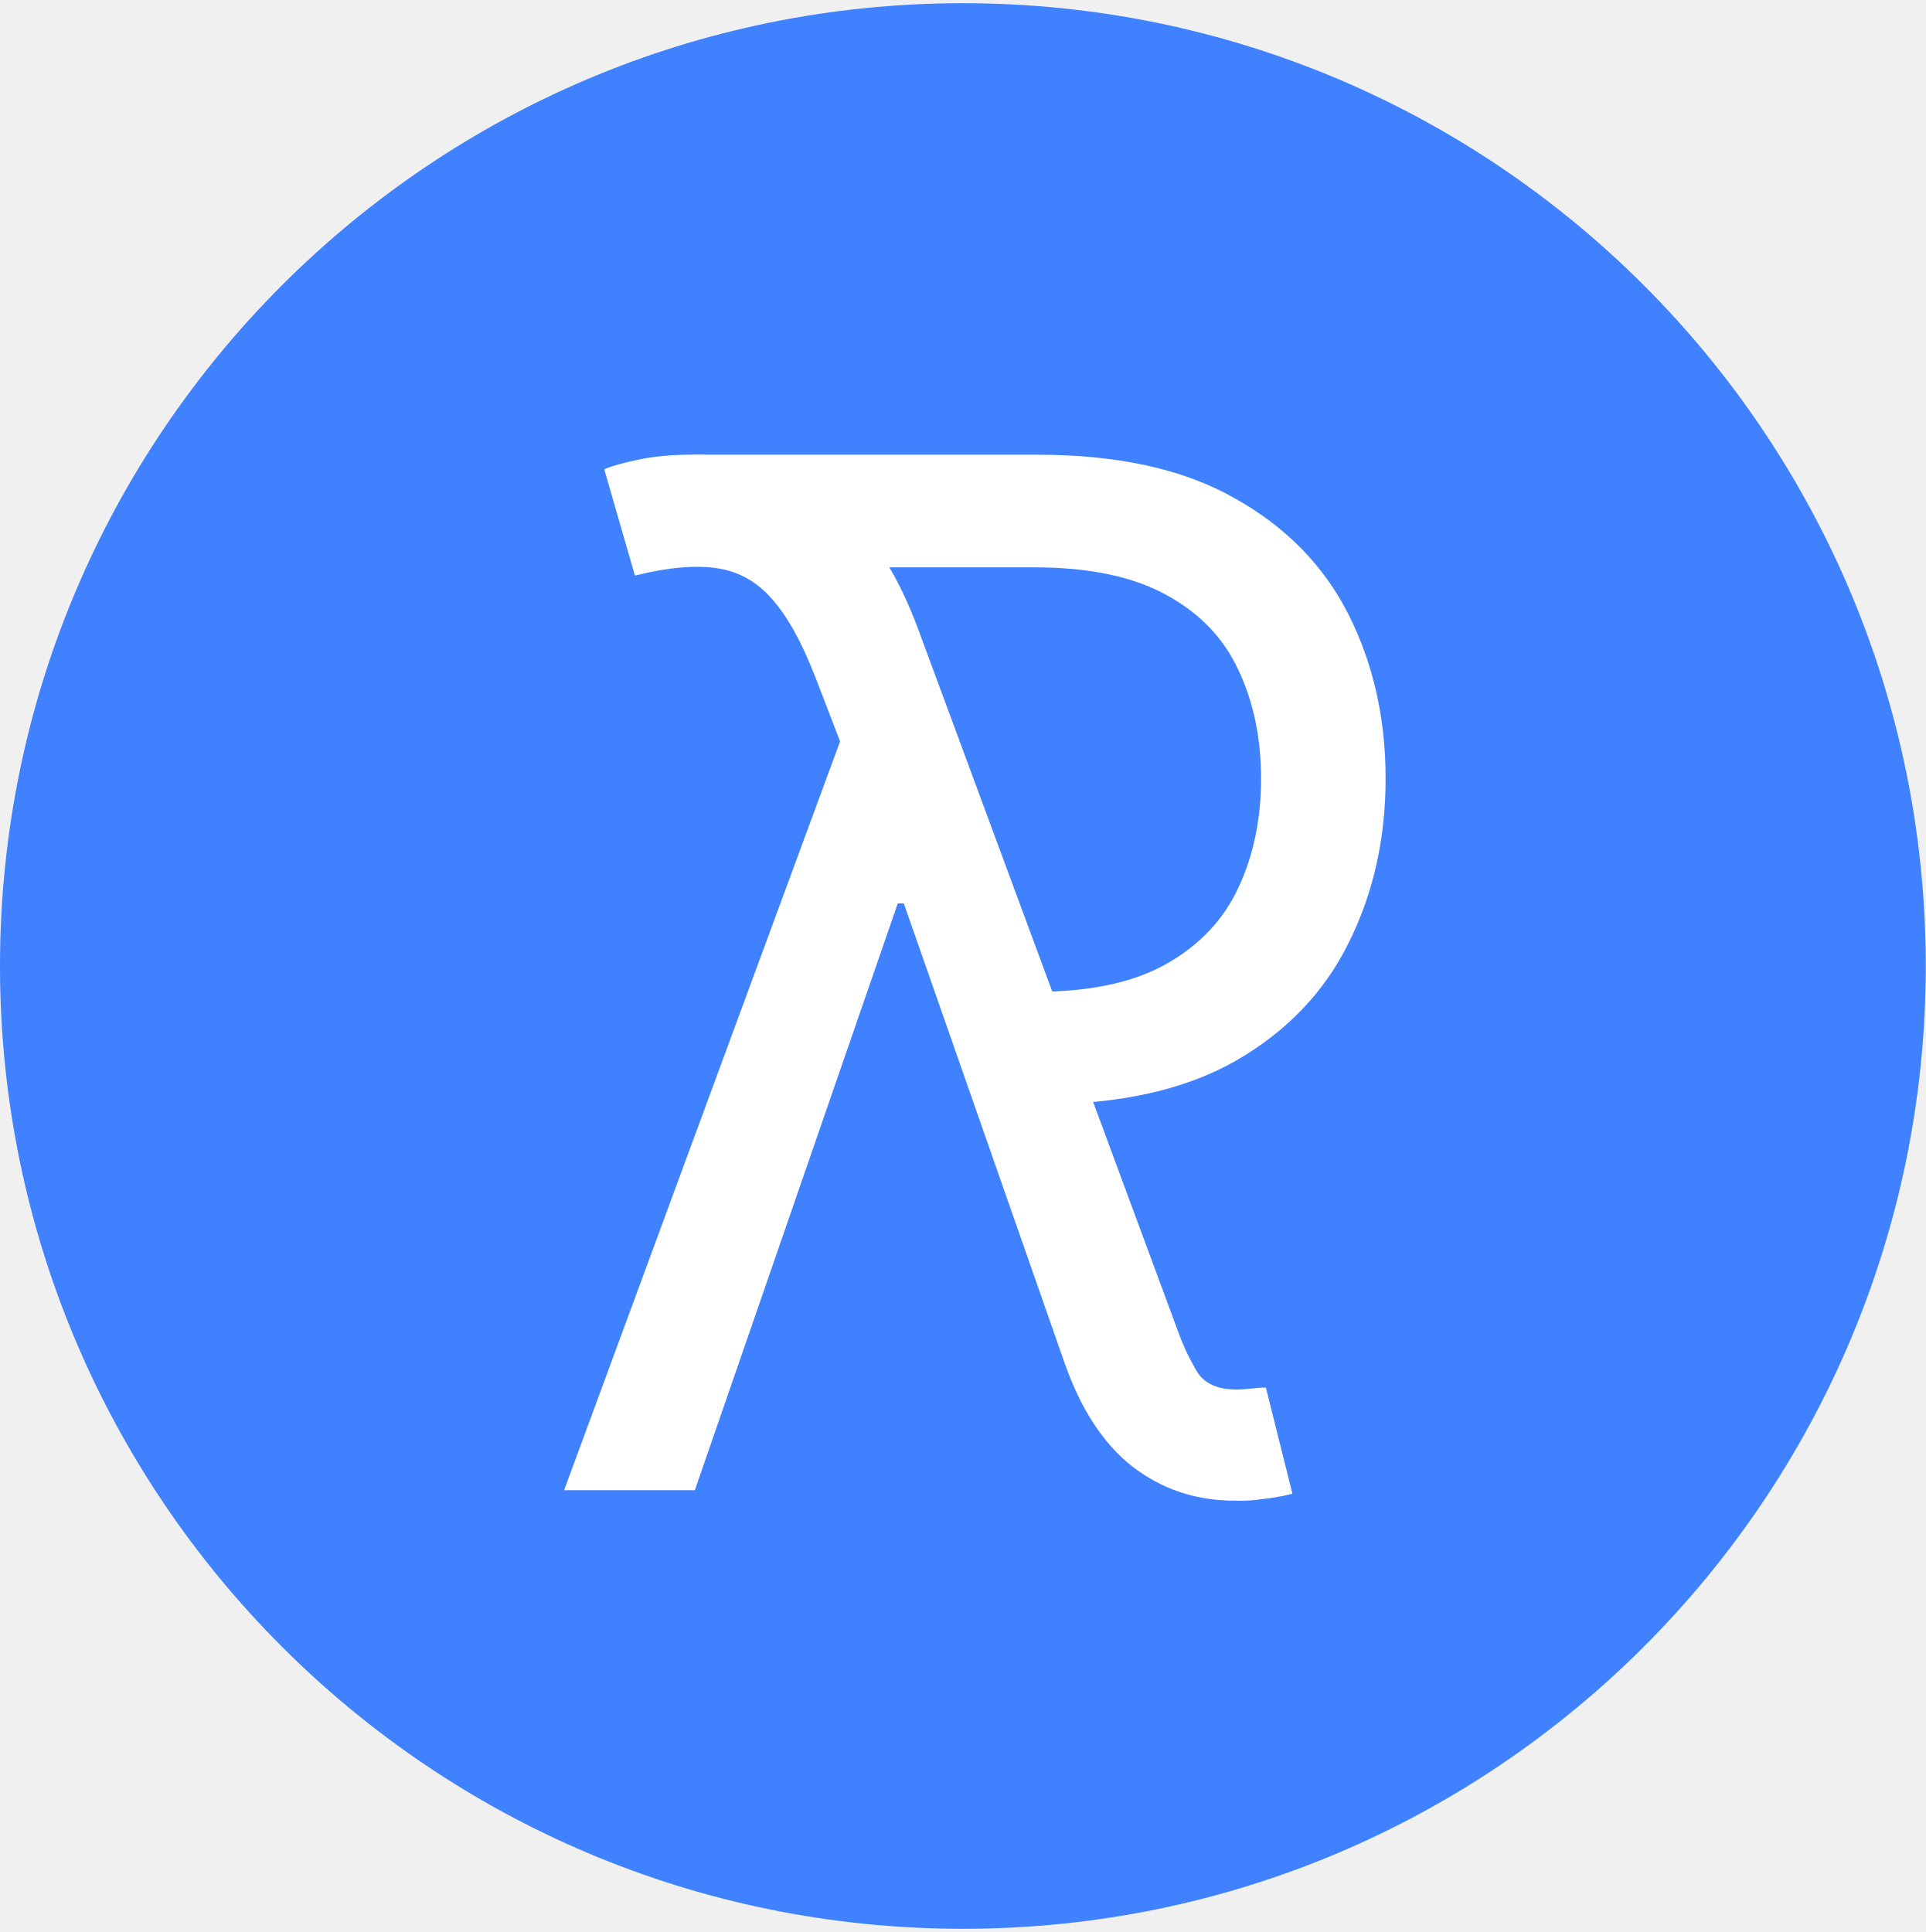
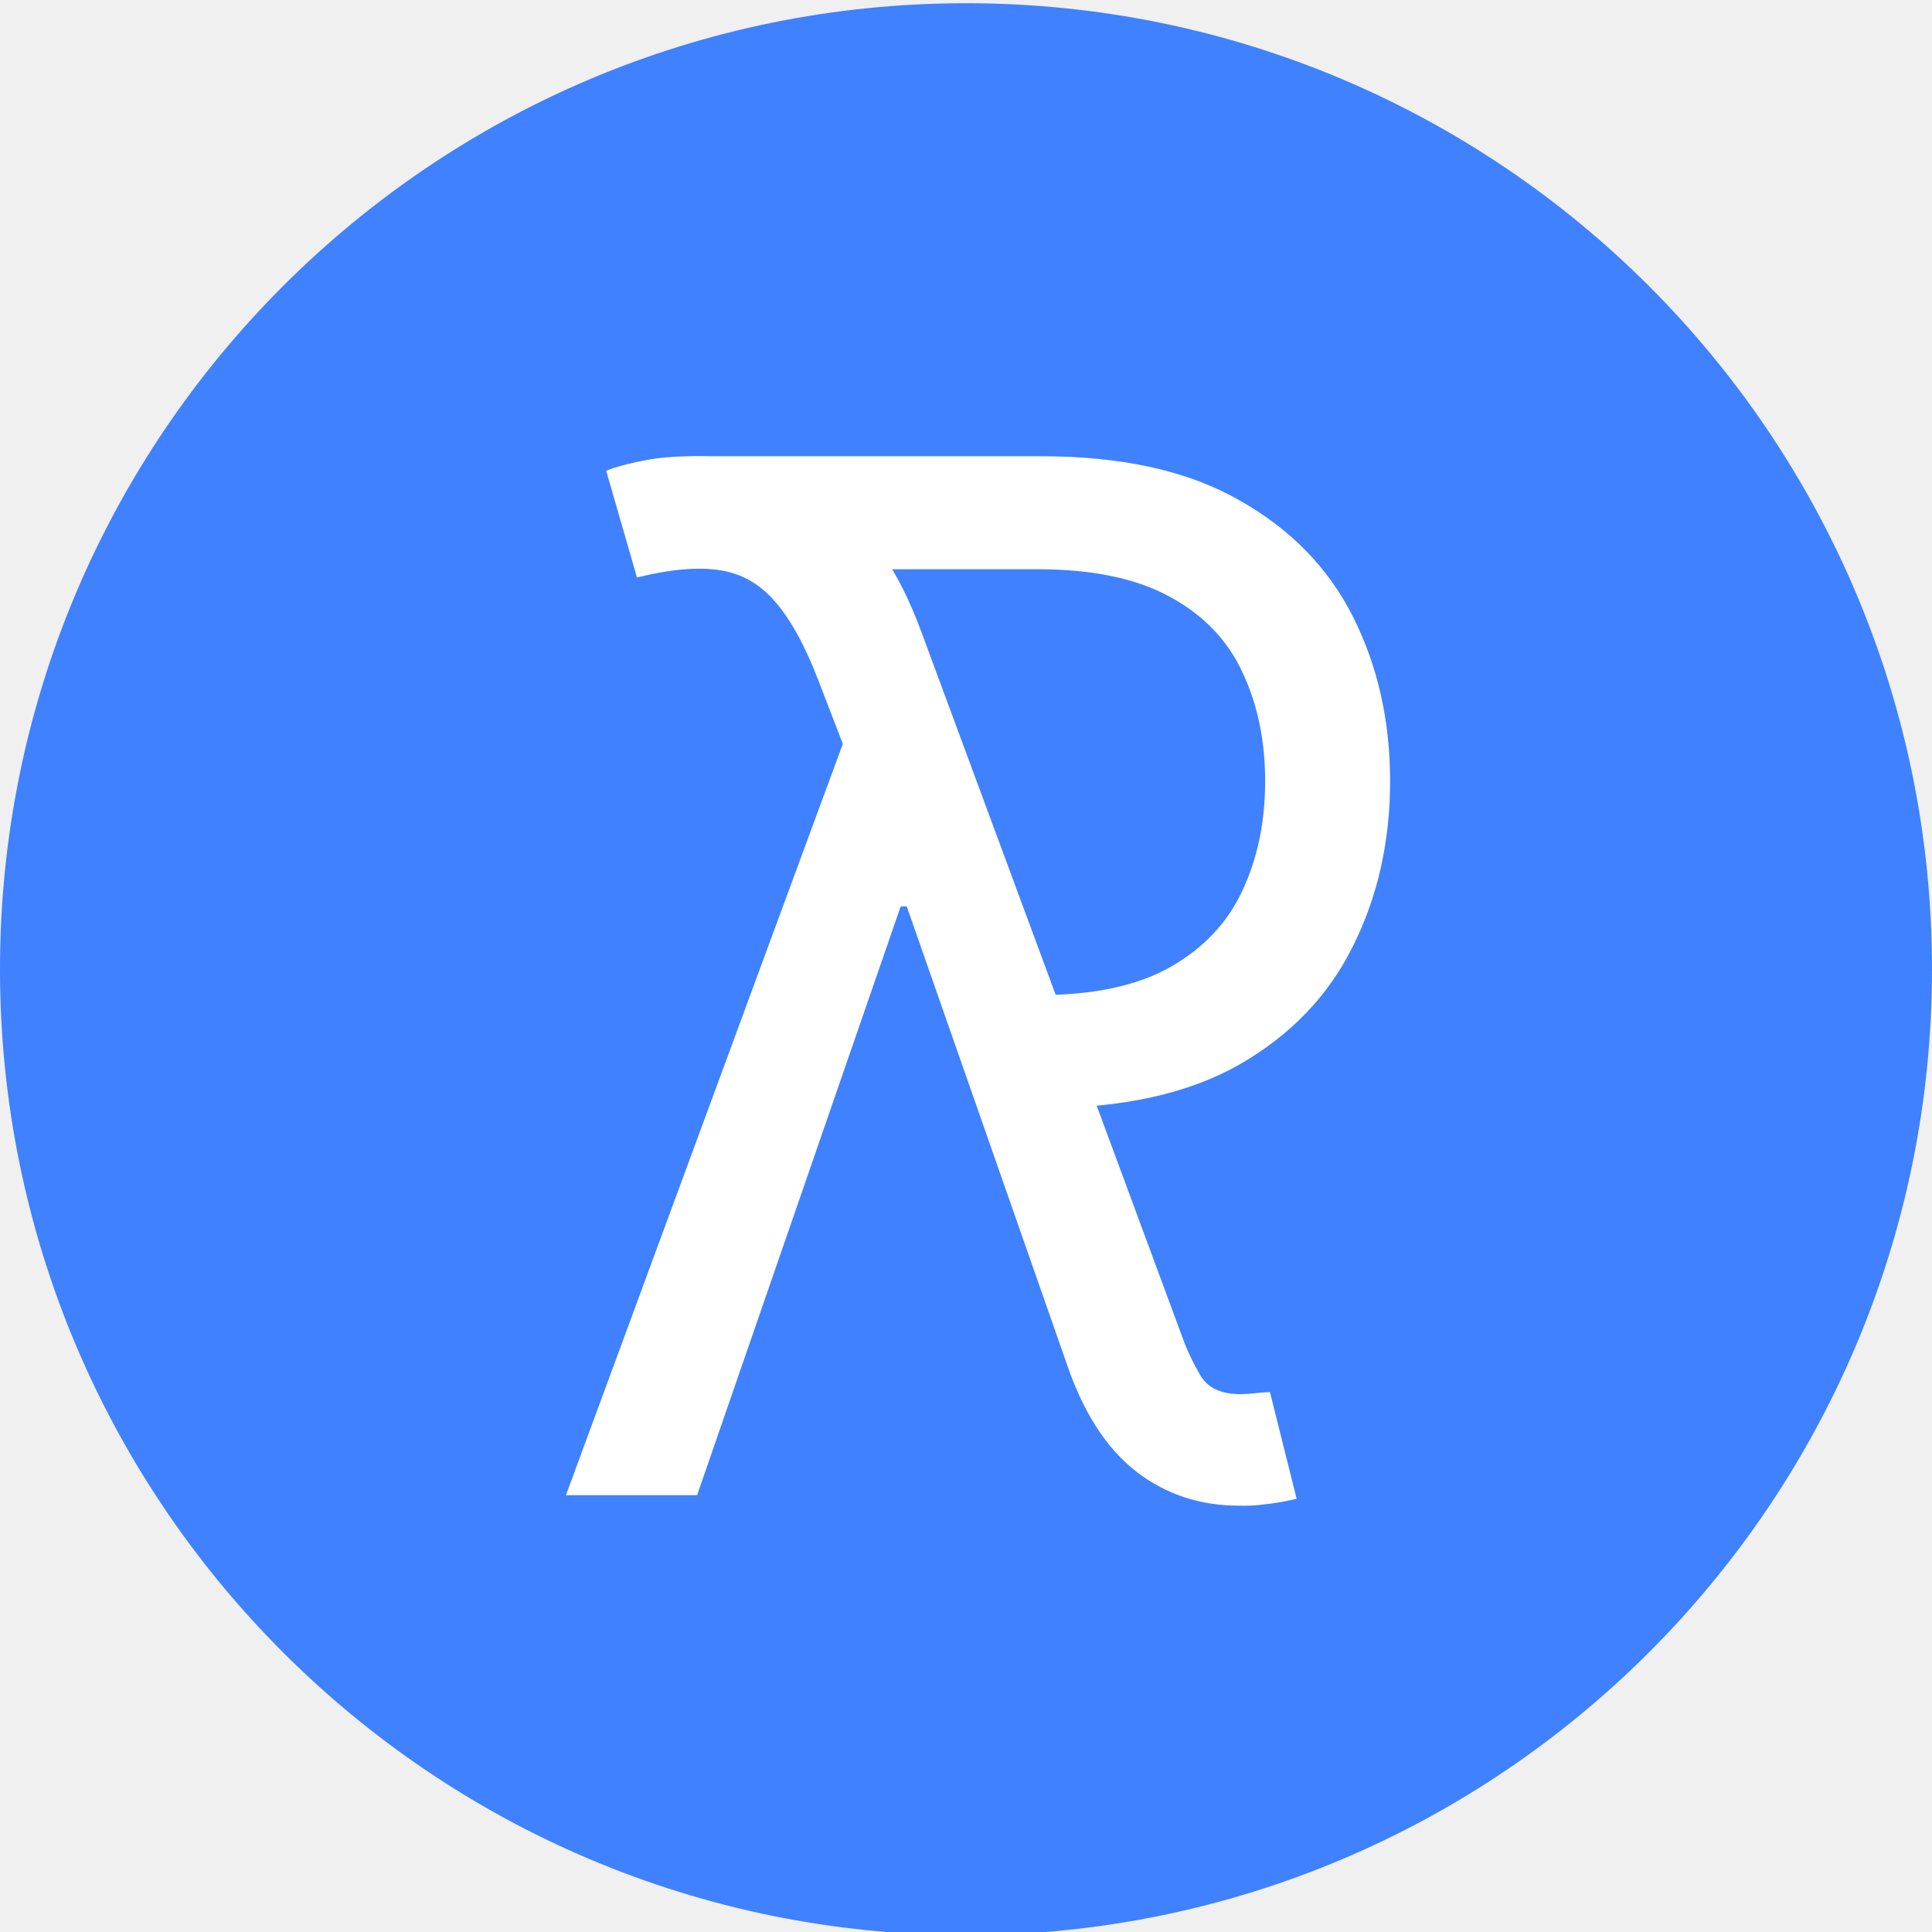
- <svg xmlns="http://www.w3.org/2000/svg" width="300" height="301" viewBox="0 0 300 301" fill="none">
+ <svg xmlns="http://www.w3.org/2000/svg" width="150" height="150" viewBox="0 0 300 300" fill="none">
  <circle cx="150" cy="150.5" r="150" fill="#3F81FF" />
  <path d="M111.479 85.343L108.071 71.095H161.682C174.129 71.095 184.304 73.342 192.206 77.835C200.16 82.277 206.048 88.294 209.87 95.886C213.692 103.479 215.603 111.949 215.603 121.298C215.603 130.646 213.692 139.142 209.87 146.786C206.1 154.43 200.263 160.525 192.361 165.07C184.459 169.563 174.336 171.81 161.992 171.81H161.372V154.766C169.894 154.766 176.737 153.294 181.902 150.35C187.067 147.406 190.812 143.429 193.136 138.419C195.512 133.358 196.7 127.65 196.7 121.298C196.7 114.945 195.512 109.263 193.136 104.254C190.812 99.244 187.041 95.318 181.825 92.478C176.608 89.585 169.687 88.139 161.062 88.139H127.284L111.479 85.343Z" fill="white" />
  <path d="M192.359 233.549C186.368 233.549 181.099 231.793 176.554 228.281C172.061 224.768 168.549 219.371 166.018 212.089L137.508 130.587L131.93 117.572L127.282 105.486C125.164 100.011 122.892 95.905 120.464 93.168C118.088 90.431 115.196 88.804 111.787 88.287C108.378 87.771 104.143 88.132 99.082 89.372L94.433 73.257C95.363 72.844 97.041 72.379 99.469 71.863C101.896 71.347 104.66 71.088 107.758 71.088C116.281 71.088 123.408 73.309 129.141 77.751C134.874 82.193 139.419 88.959 142.776 98.049L183.372 207.75C184.095 209.765 185.051 211.779 186.238 213.793C187.426 215.756 189.57 216.737 192.669 216.737C193.288 216.737 194.037 216.685 194.915 216.582C195.845 216.479 196.542 216.427 197.007 216.427L201.036 232.542C199.538 232.903 198.04 233.161 196.542 233.316C195.096 233.523 193.702 233.6 192.359 233.549ZM88.235 231.922L134.719 105.796L142.156 140.504H139.677L108.068 231.922H88.235Z" fill="white" />
  <path d="M111.479 85.343L108.071 71.095H161.682C174.129 71.095 184.304 73.342 192.206 77.835C200.16 82.277 206.048 88.294 209.87 95.886C213.692 103.479 215.603 111.949 215.603 121.298C215.603 130.646 213.692 139.142 209.87 146.786C206.1 154.43 200.263 160.525 192.361 165.07C184.459 169.563 174.336 171.81 161.992 171.81H161.372V154.766C169.894 154.766 176.737 153.294 181.902 150.35C187.067 147.406 190.812 143.429 193.136 138.419C195.512 133.358 196.7 127.65 196.7 121.298C196.7 114.945 195.512 109.263 193.136 104.254C190.812 99.244 187.041 95.318 181.825 92.478C176.608 89.585 169.687 88.139 161.062 88.139H127.284L111.479 85.343Z" stroke="white" stroke-width="0.5" />
  <path d="M192.359 233.549C186.368 233.549 181.099 231.793 176.554 228.281C172.061 224.768 168.549 219.371 166.018 212.089L137.508 130.587L131.93 117.572L127.282 105.486C125.164 100.011 122.892 95.905 120.464 93.168C118.088 90.431 115.196 88.804 111.787 88.287C108.378 87.771 104.143 88.132 99.082 89.372L94.433 73.257C95.363 72.844 97.041 72.379 99.469 71.863C101.896 71.347 104.66 71.088 107.758 71.088C116.281 71.088 123.408 73.309 129.141 77.751C134.874 82.193 139.419 88.959 142.776 98.049L183.372 207.75C184.095 209.765 185.051 211.779 186.238 213.793C187.426 215.756 189.57 216.737 192.669 216.737C193.288 216.737 194.037 216.685 194.915 216.582C195.845 216.479 196.542 216.427 197.007 216.427L201.036 232.542C199.538 232.903 198.04 233.161 196.542 233.316C195.096 233.523 193.702 233.6 192.359 233.549ZM88.235 231.922L134.719 105.796L142.156 140.504H139.677L108.068 231.922H88.235Z" stroke="white" stroke-width="0.5" />
</svg>
